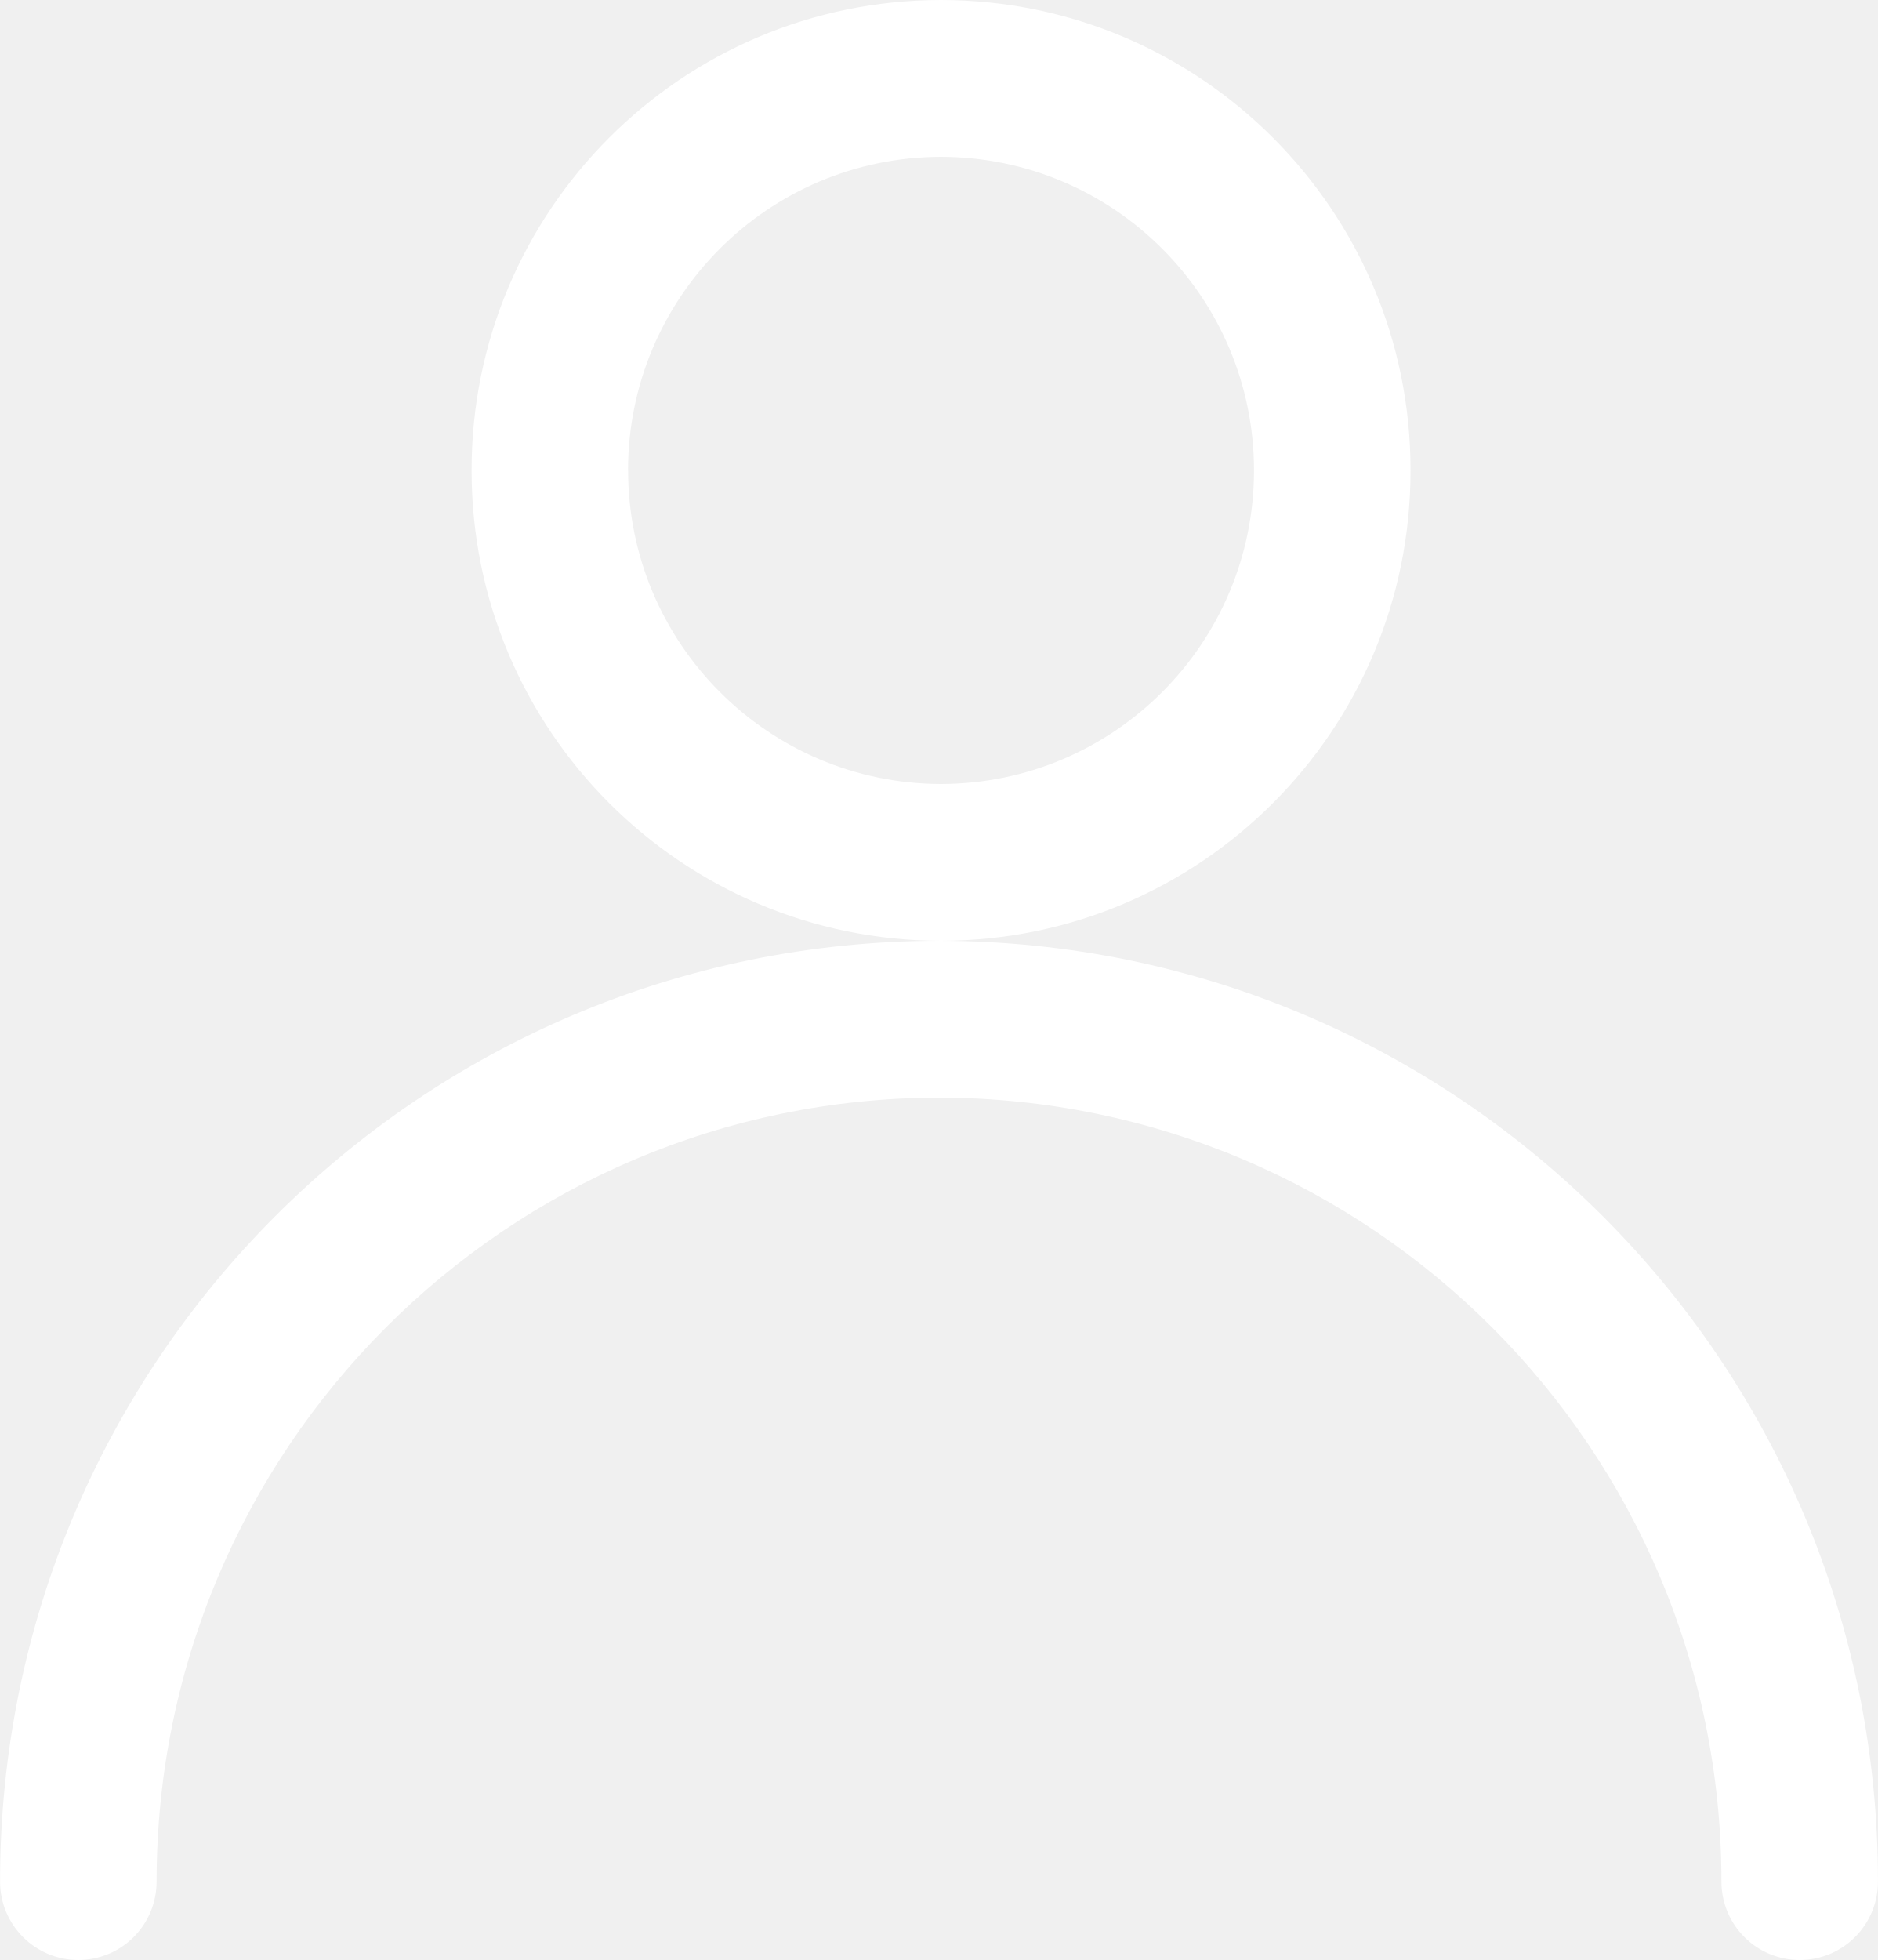
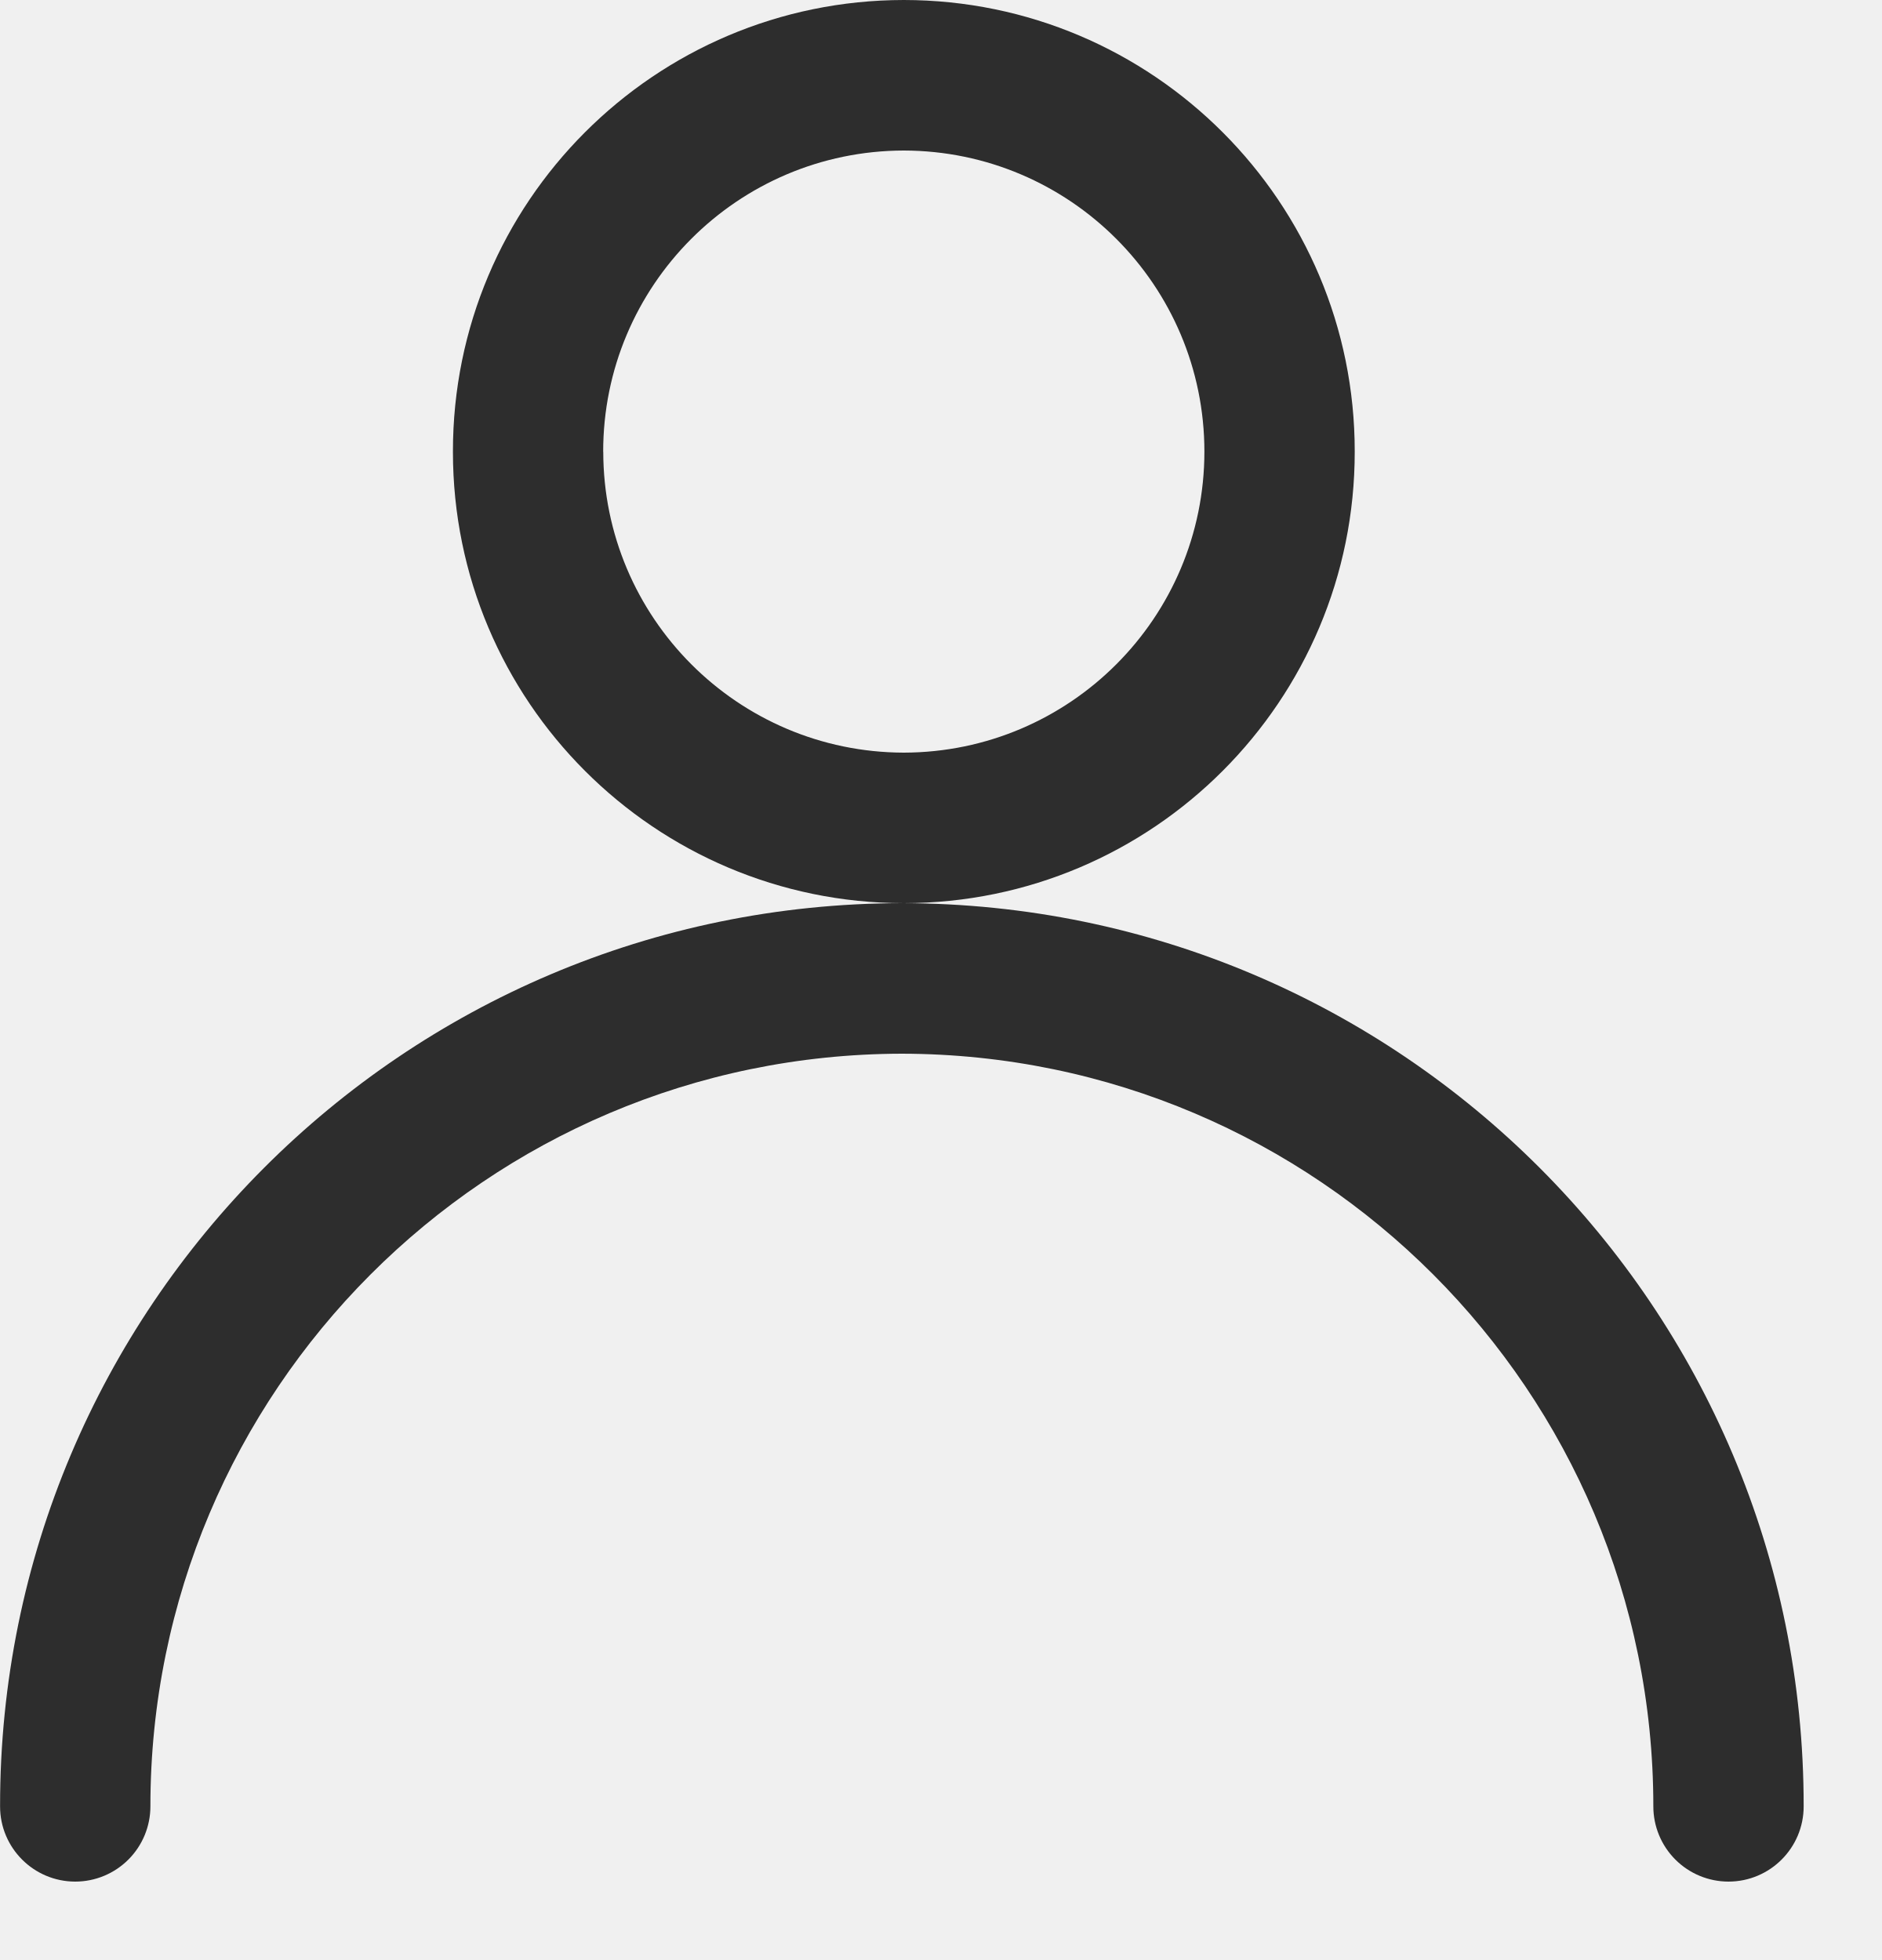
- <svg xmlns="http://www.w3.org/2000/svg" data-name="로그인/아웃_아이콘" width="23" height="24">
-   <path data-name="로그인/아웃_아이콘" d="M-1865.656 665.475a9.6 9.6 0 0 0-9.583-9.6 9.6 9.6 0 0 0-9.583 9.6.959.959 0 0 1-.959.96.959.959 0 0 1-.958-.96 11.51 11.51 0 0 1 11.5-11.52 11.51 11.51 0 0 1 11.5 11.52.959.959 0 0 1-.958.96.959.959 0 0 1-.959-.96zm-15.308-17.28a5.755 5.755 0 0 1 5.75-5.76 5.755 5.755 0 0 1 5.75 5.76 5.755 5.755 0 0 1-5.75 5.76 5.755 5.755 0 0 1-5.75-5.755zm1.917 0a3.841 3.841 0 0 0 3.833 3.84 3.841 3.841 0 0 0 3.833-3.84 3.841 3.841 0 0 0-3.833-3.84 3.841 3.841 0 0 0-3.834 3.845z" transform="translate(1886.74 -642.435)" style="fill:#fff" />
+ <svg xmlns="http://www.w3.org/2000/svg" data-name="로그인/아웃_아이콘" width="24" height="25">
+   <path data-name="로그인/아웃_아이콘" d="M-1865.656 665.475a9.6 9.6 0 0 0-9.583-9.6 9.6 9.6 0 0 0-9.583 9.6.959.959 0 0 1-.959.96.959.959 0 0 1-.958-.96 11.51 11.51 0 0 1 11.5-11.52 11.51 11.51 0 0 1 11.5 11.52.959.959 0 0 1-.958.96.959.959 0 0 1-.959-.96zm-15.308-17.28a5.755 5.755 0 0 1 5.75-5.76 5.755 5.755 0 0 1 5.75 5.76 5.755 5.755 0 0 1-5.75 5.76 5.755 5.755 0 0 1-5.75-5.755zm1.917 0a3.841 3.841 0 0 0 3.833 3.84 3.841 3.841 0 0 0 3.833-3.84 3.841 3.841 0 0 0-3.833-3.84 3.841 3.841 0 0 0-3.834 3.845z" transform="translate(1886.74 -642.435)" style="fill:#2d2d2d" />
</svg>
